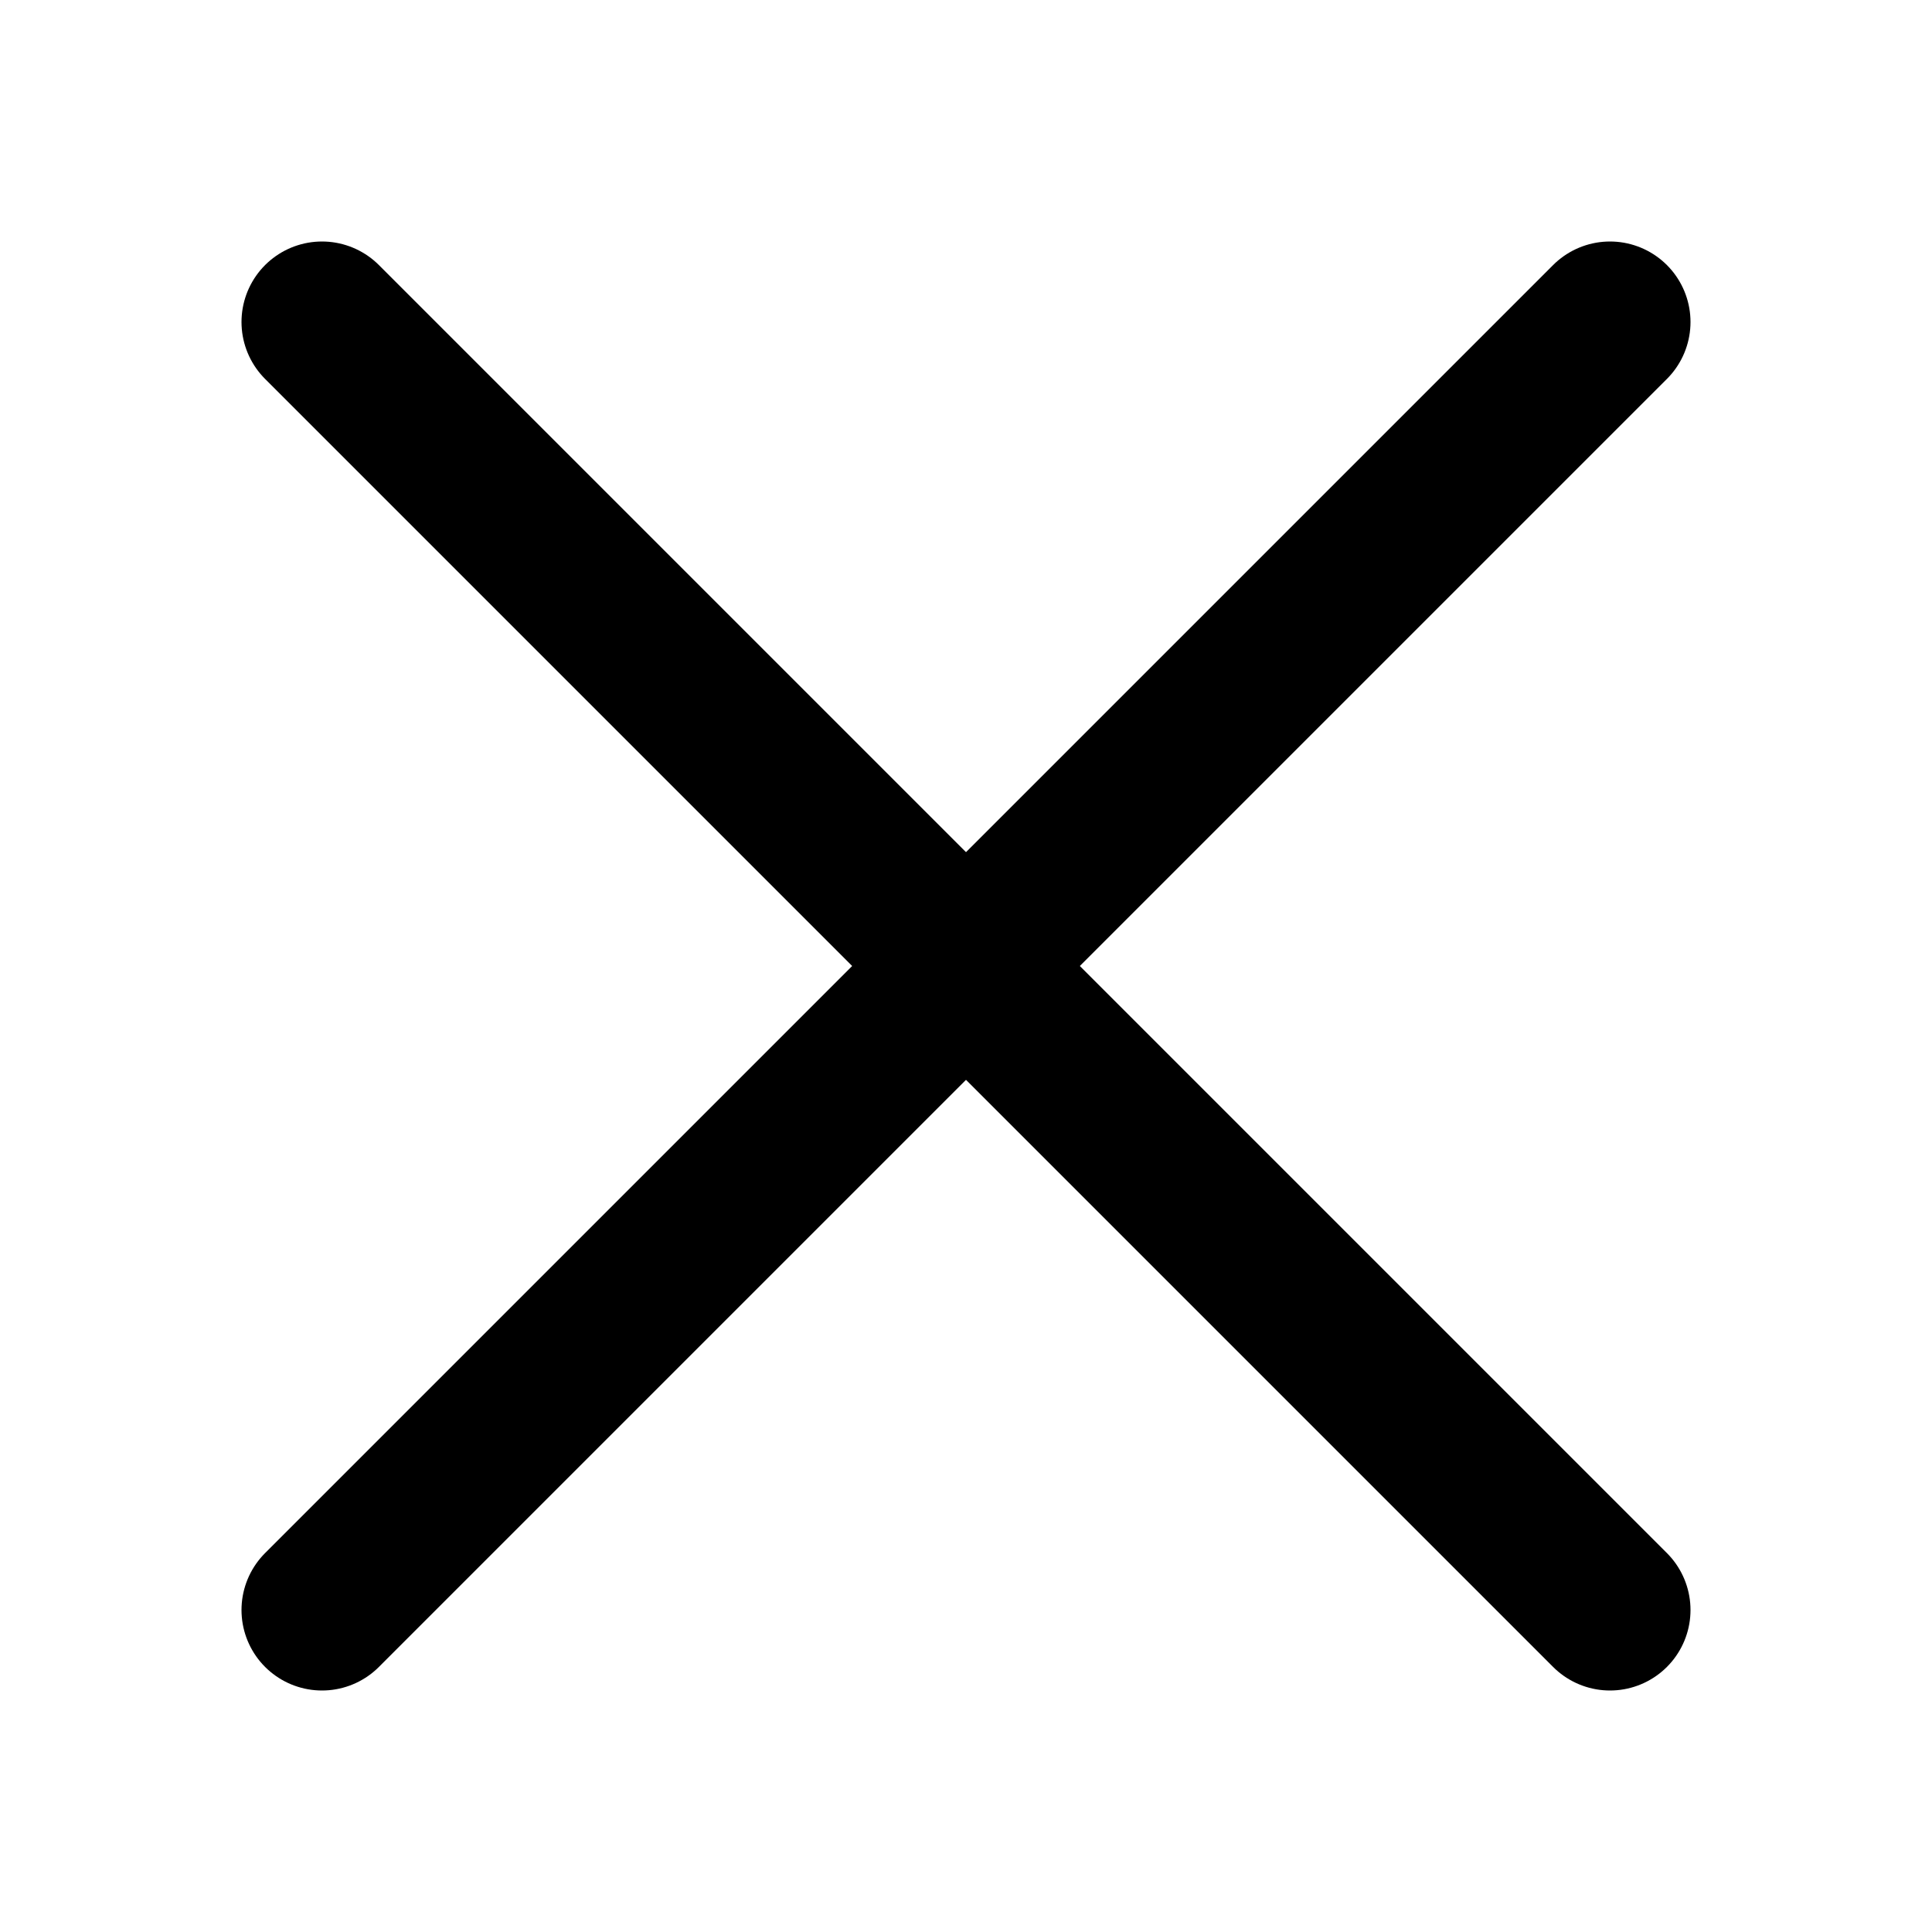
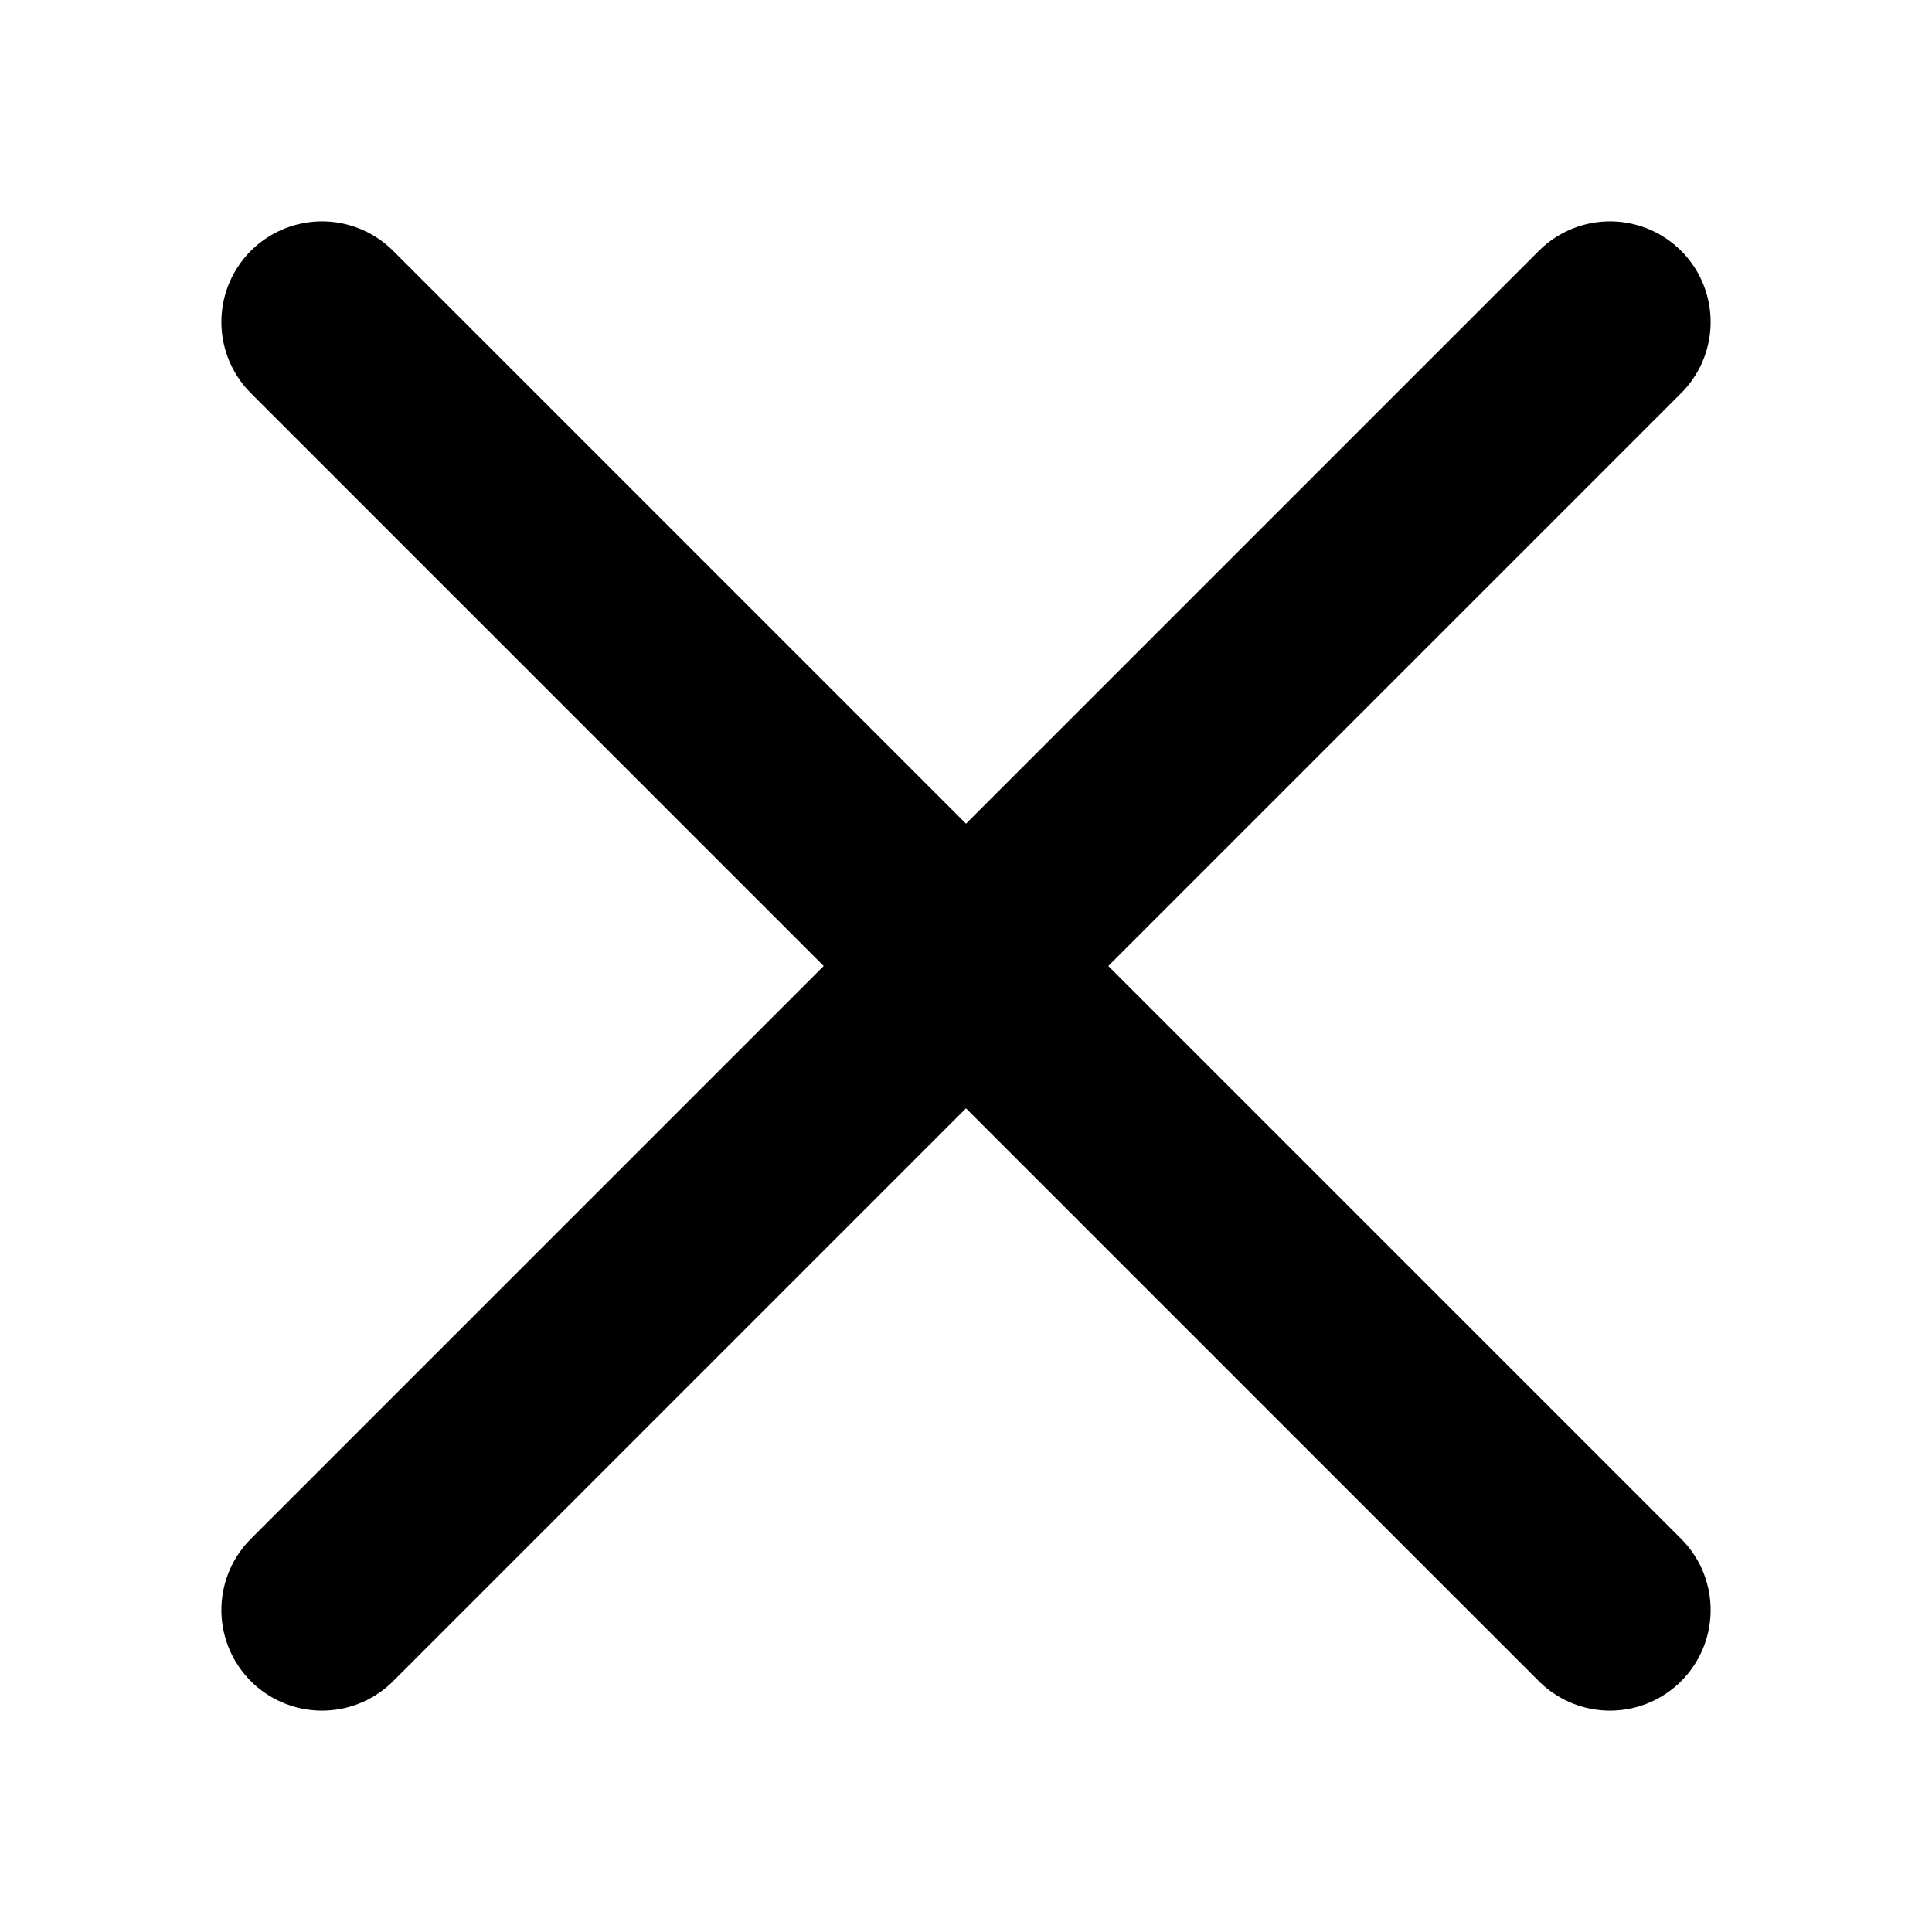
<svg xmlns="http://www.w3.org/2000/svg" viewBox="0 0 24 24">
-   <path fill="none" d="M20 4L4 20" stroke="black" stroke-width="2" stroke-linecap="round" stroke-linejoin="round" />
-   <path fill="none" d="M4 4L20 20" stroke="black" stroke-width="2" stroke-linecap="round" stroke-linejoin="round" />
+   <path fill="none" d="M20 4L4 20" stroke="black" stroke-width="2.5" stroke-linecap="round" stroke-linejoin="round" />
+   <path fill="none" d="M4 4L20 20" stroke="black" stroke-width="2.5" stroke-linecap="round" stroke-linejoin="round" />
</svg>
